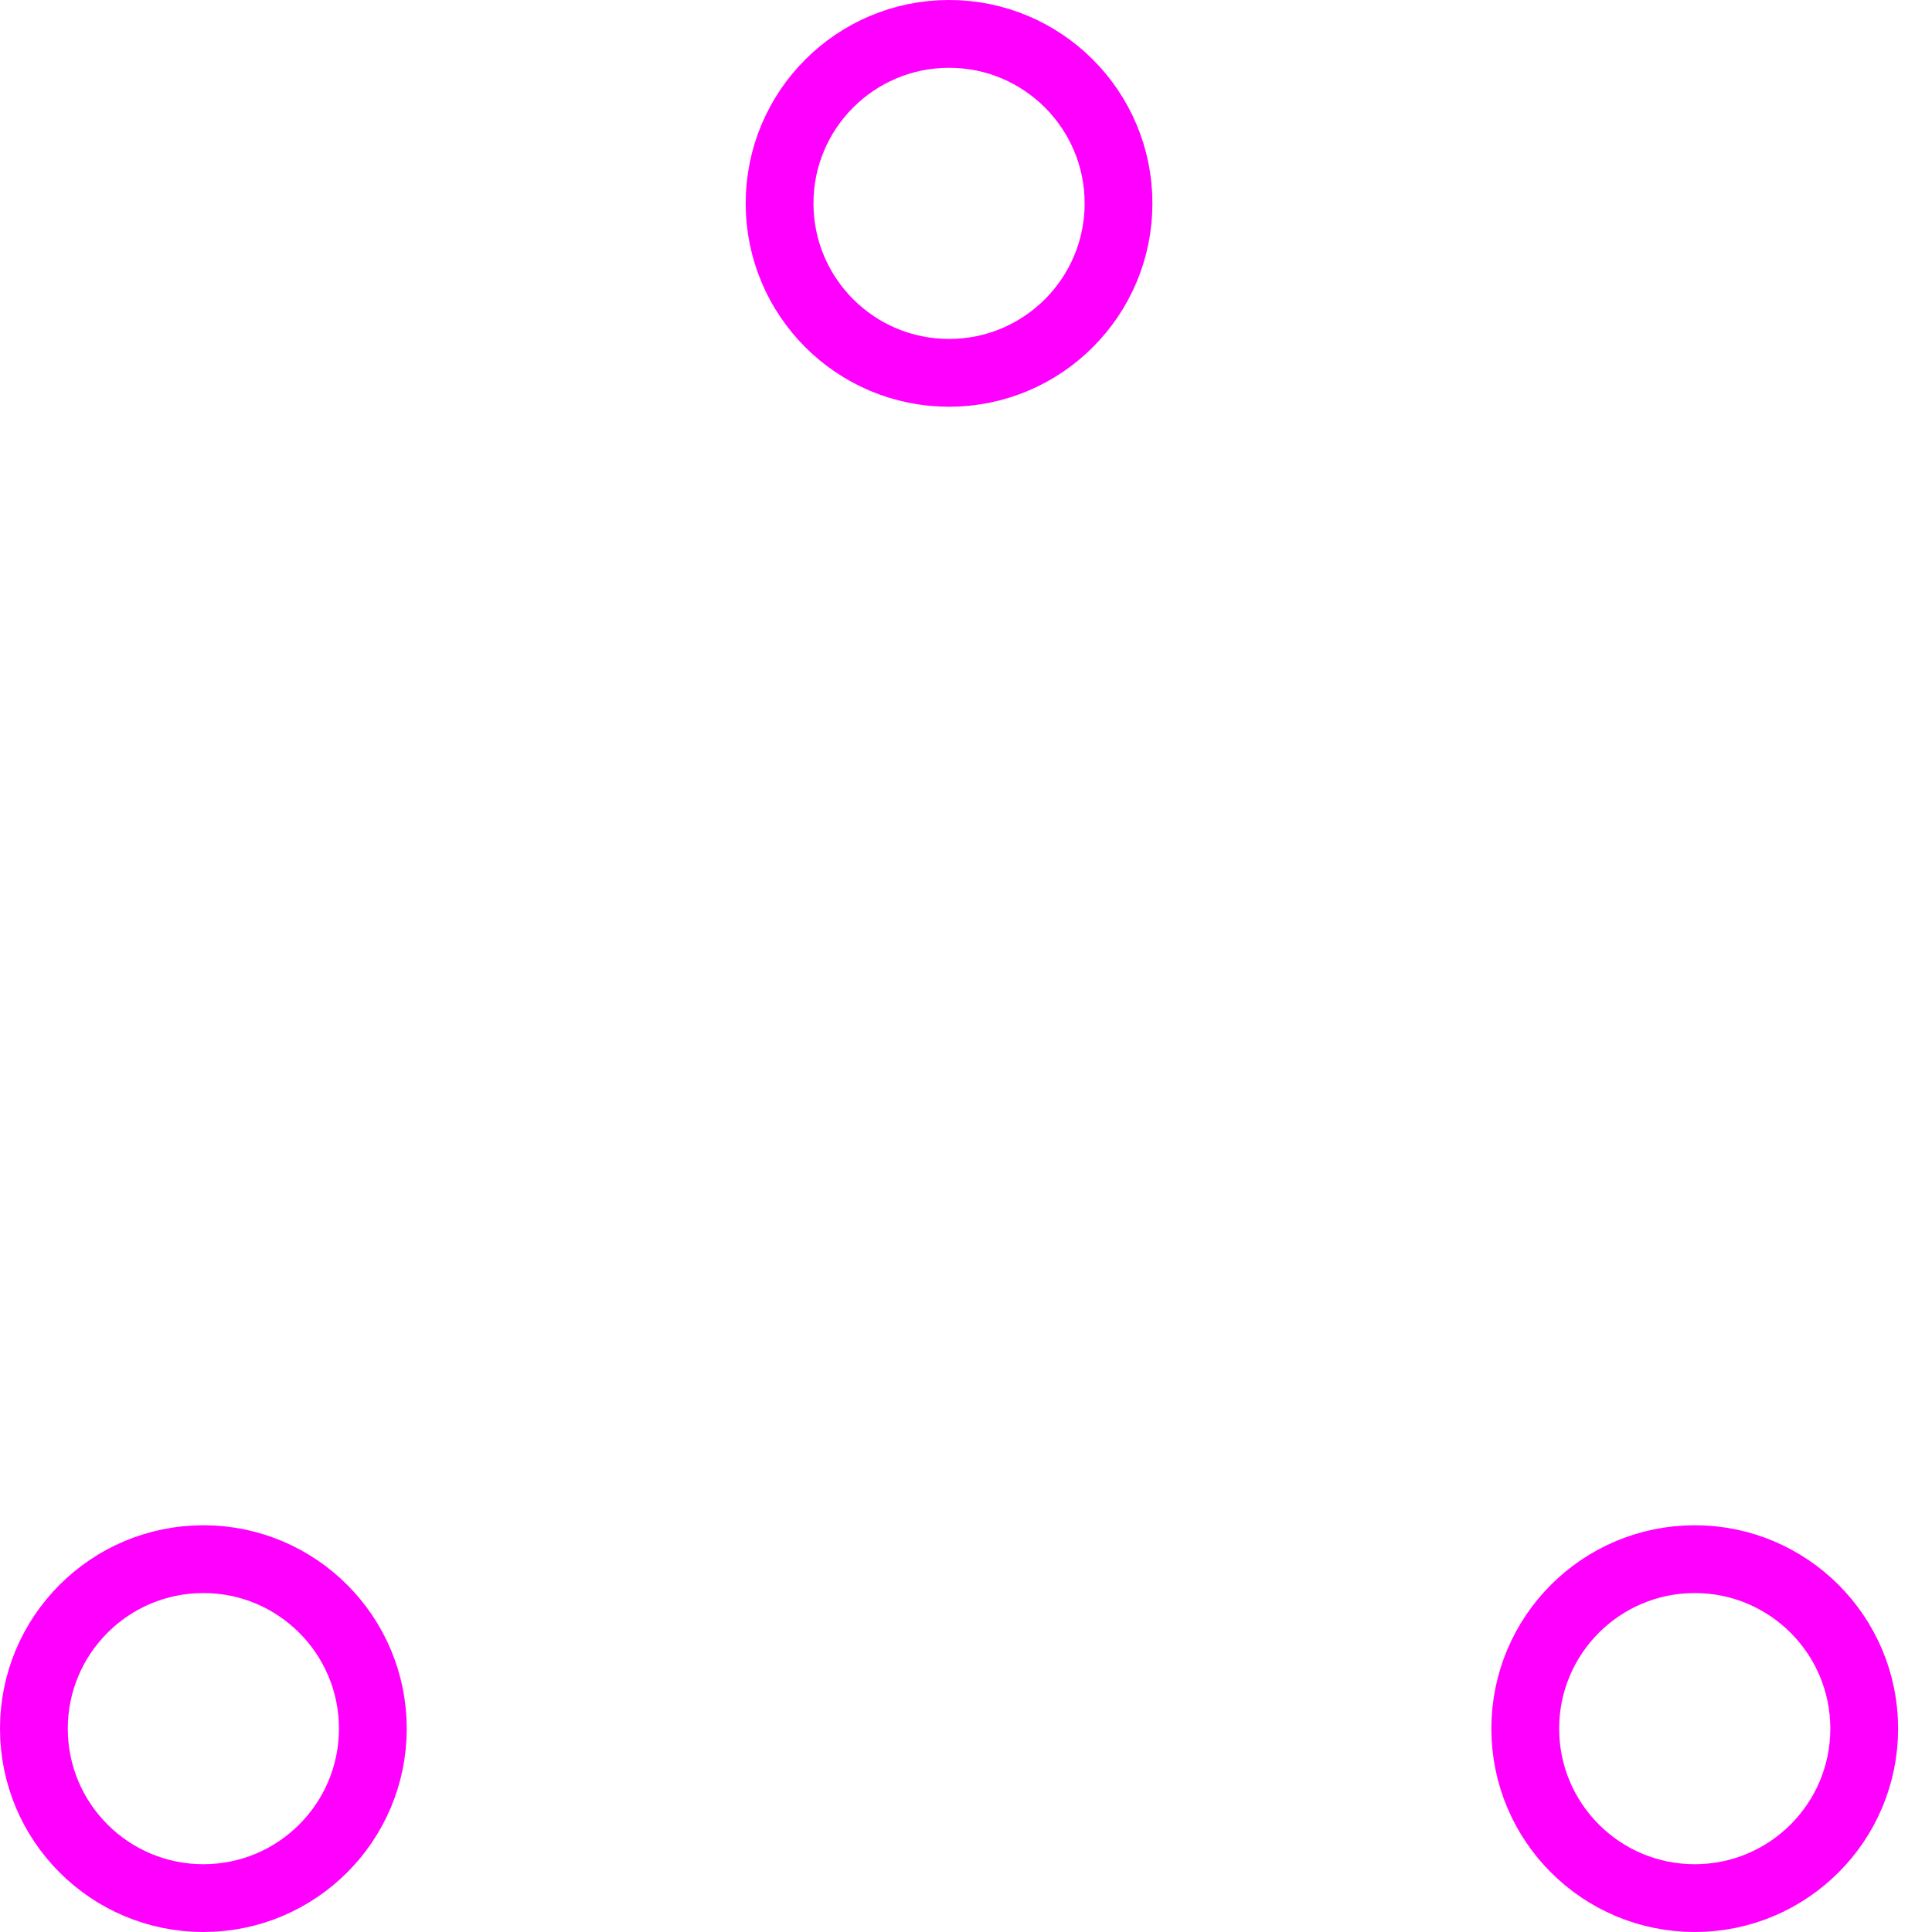
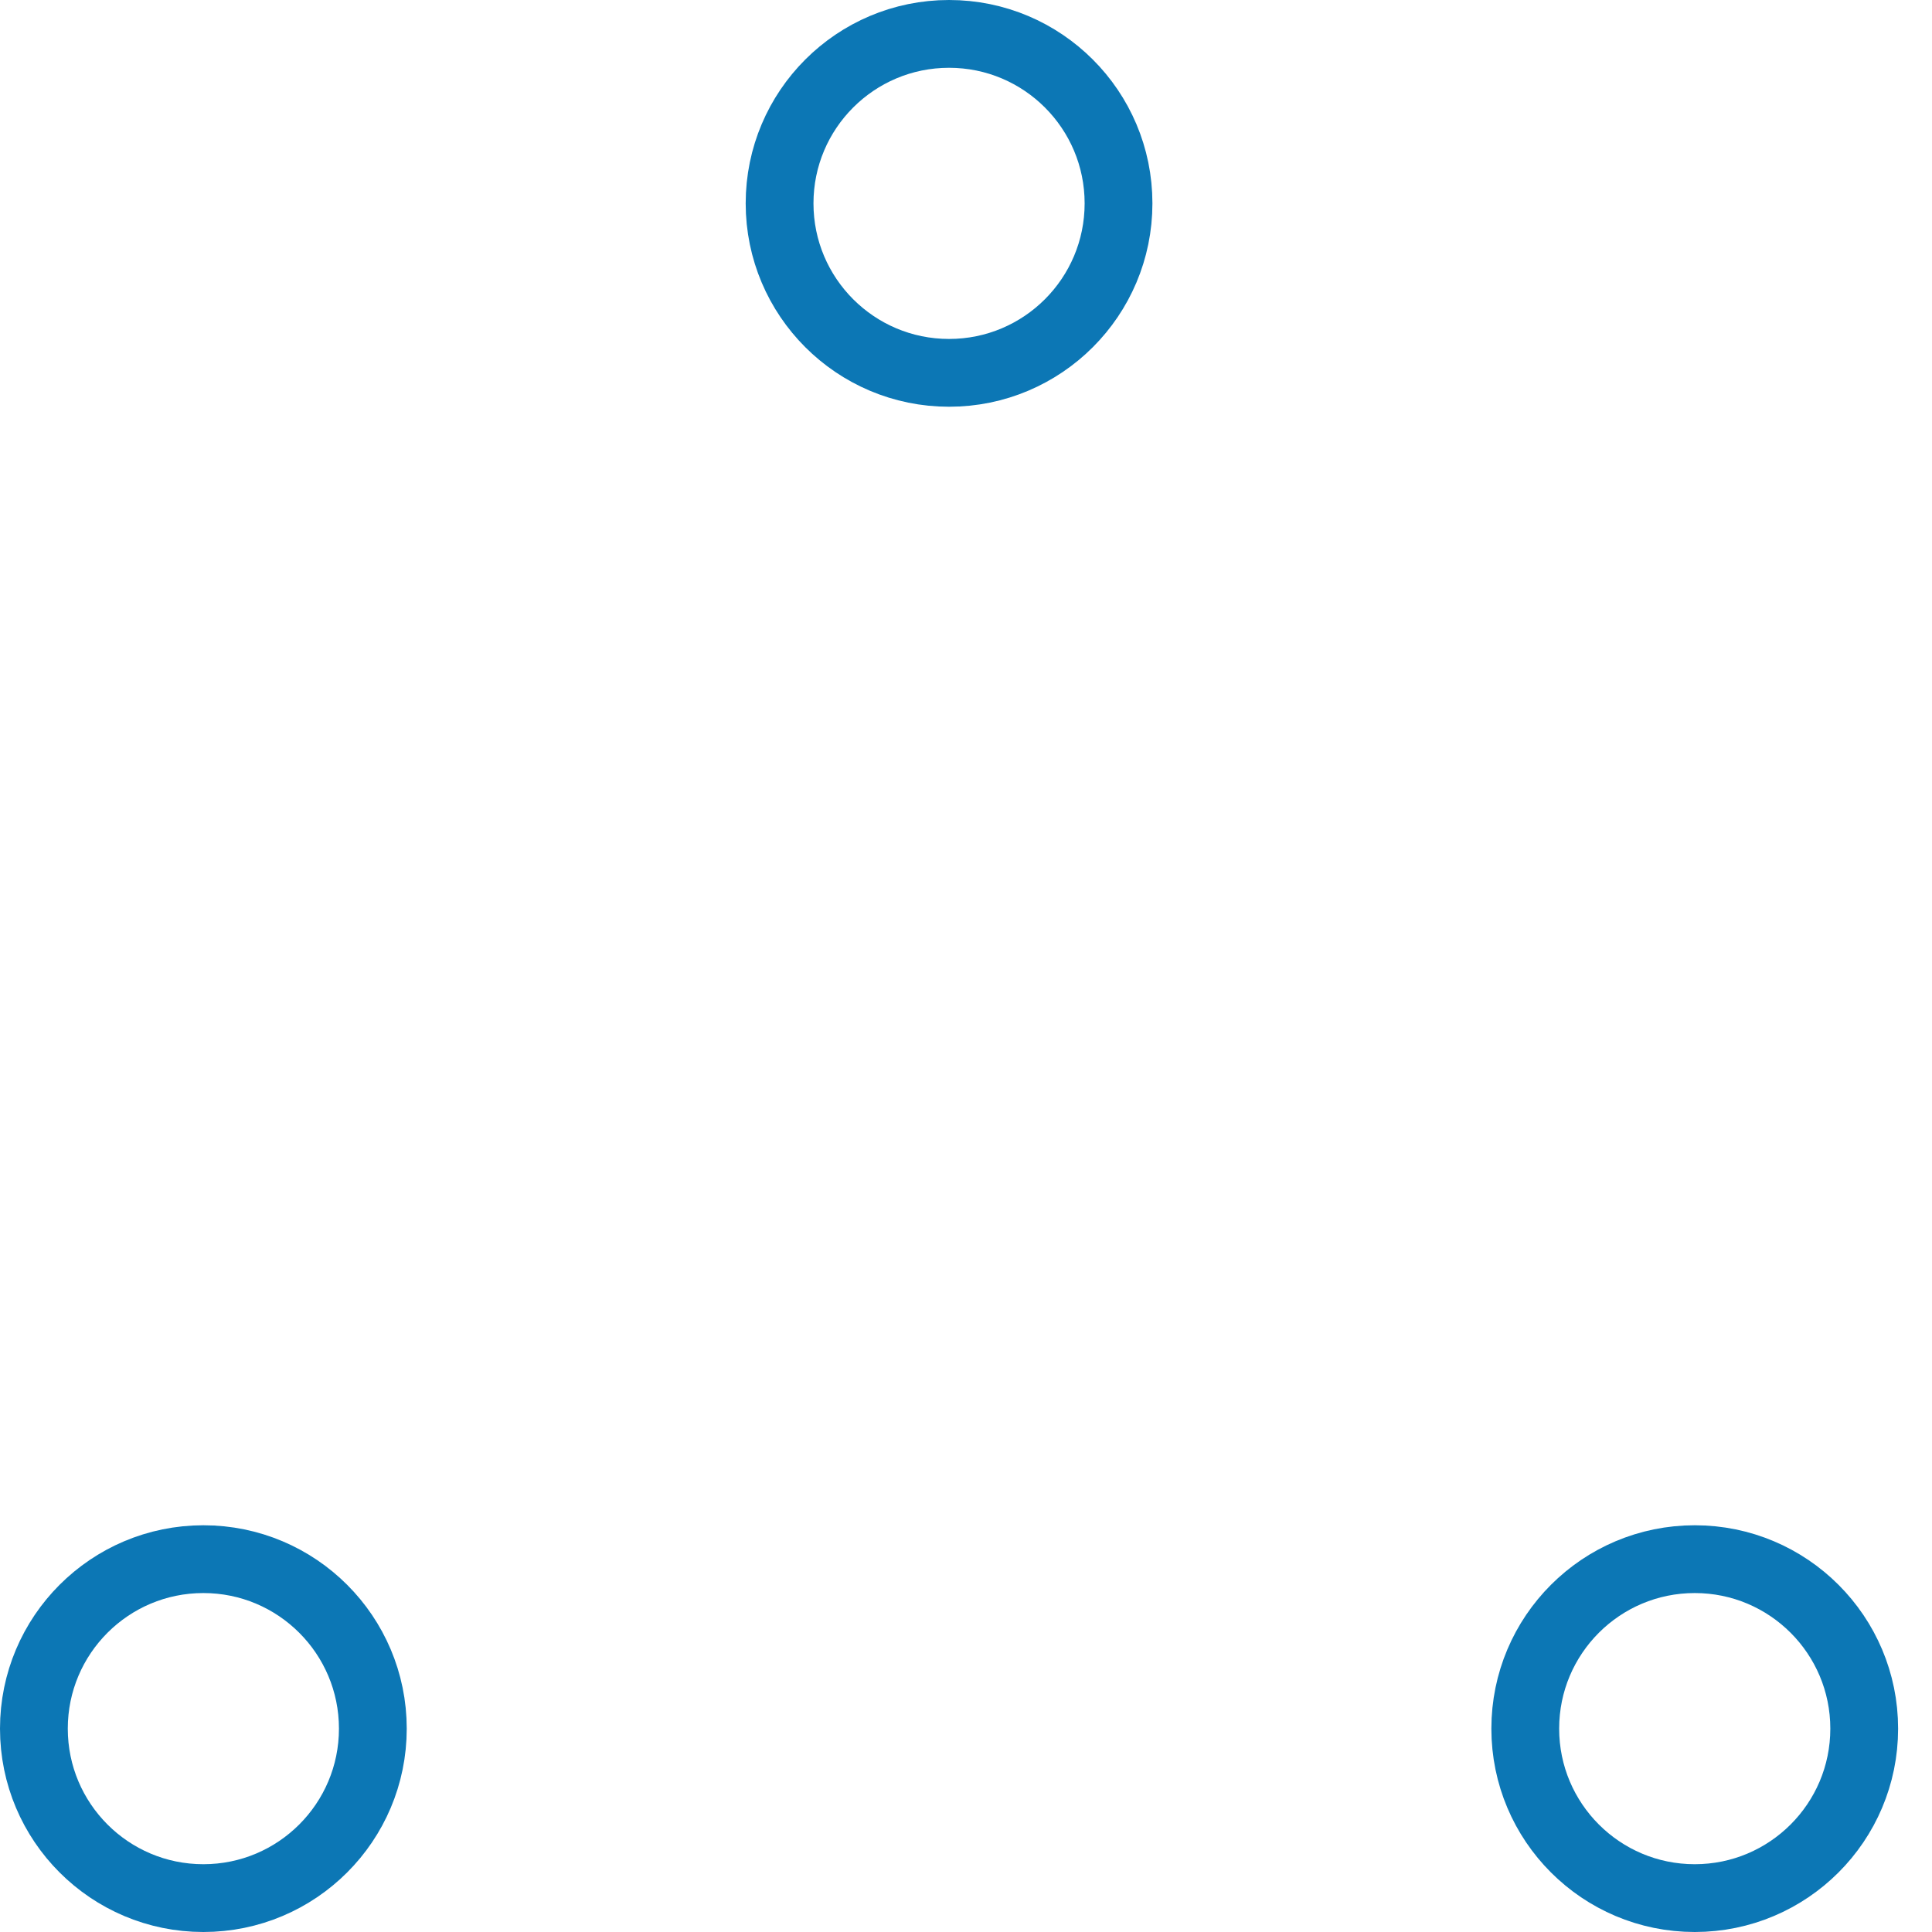
- <svg xmlns="http://www.w3.org/2000/svg" width="120" height="120" viewBox="0 0 57 57" stroke="#ff00ff">
+ <svg xmlns="http://www.w3.org/2000/svg" width="120" height="120" viewBox="0 0 57 57" stroke="#0c77b5">
  <g fill="none" fill-rule="evenodd">
    <g transform="translate(1 1)" stroke-width="2">
      <circle cx="5" cy="50" r="5">
        <animate attributeName="cy" begin="0s" dur="2.2s" values="50;5;50;50" calcMode="linear" repeatCount="indefinite" />
        <animate attributeName="cx" begin="0s" dur="2.2s" values="5;27;49;5" calcMode="linear" repeatCount="indefinite" />
      </circle>
      <circle cx="27" cy="5" r="5">
        <animate attributeName="cy" begin="0s" dur="2.2s" from="5" to="5" values="5;50;50;5" calcMode="linear" repeatCount="indefinite" />
        <animate attributeName="cx" begin="0s" dur="2.2s" from="27" to="27" values="27;49;5;27" calcMode="linear" repeatCount="indefinite" />
      </circle>
      <circle cx="49" cy="50" r="5">
        <animate attributeName="cy" begin="0s" dur="2.2s" values="50;50;5;50" calcMode="linear" repeatCount="indefinite" />
        <animate attributeName="cx" from="49" to="49" begin="0s" dur="2.2s" values="49;5;27;49" calcMode="linear" repeatCount="indefinite" />
      </circle>
    </g>
  </g>
</svg>
